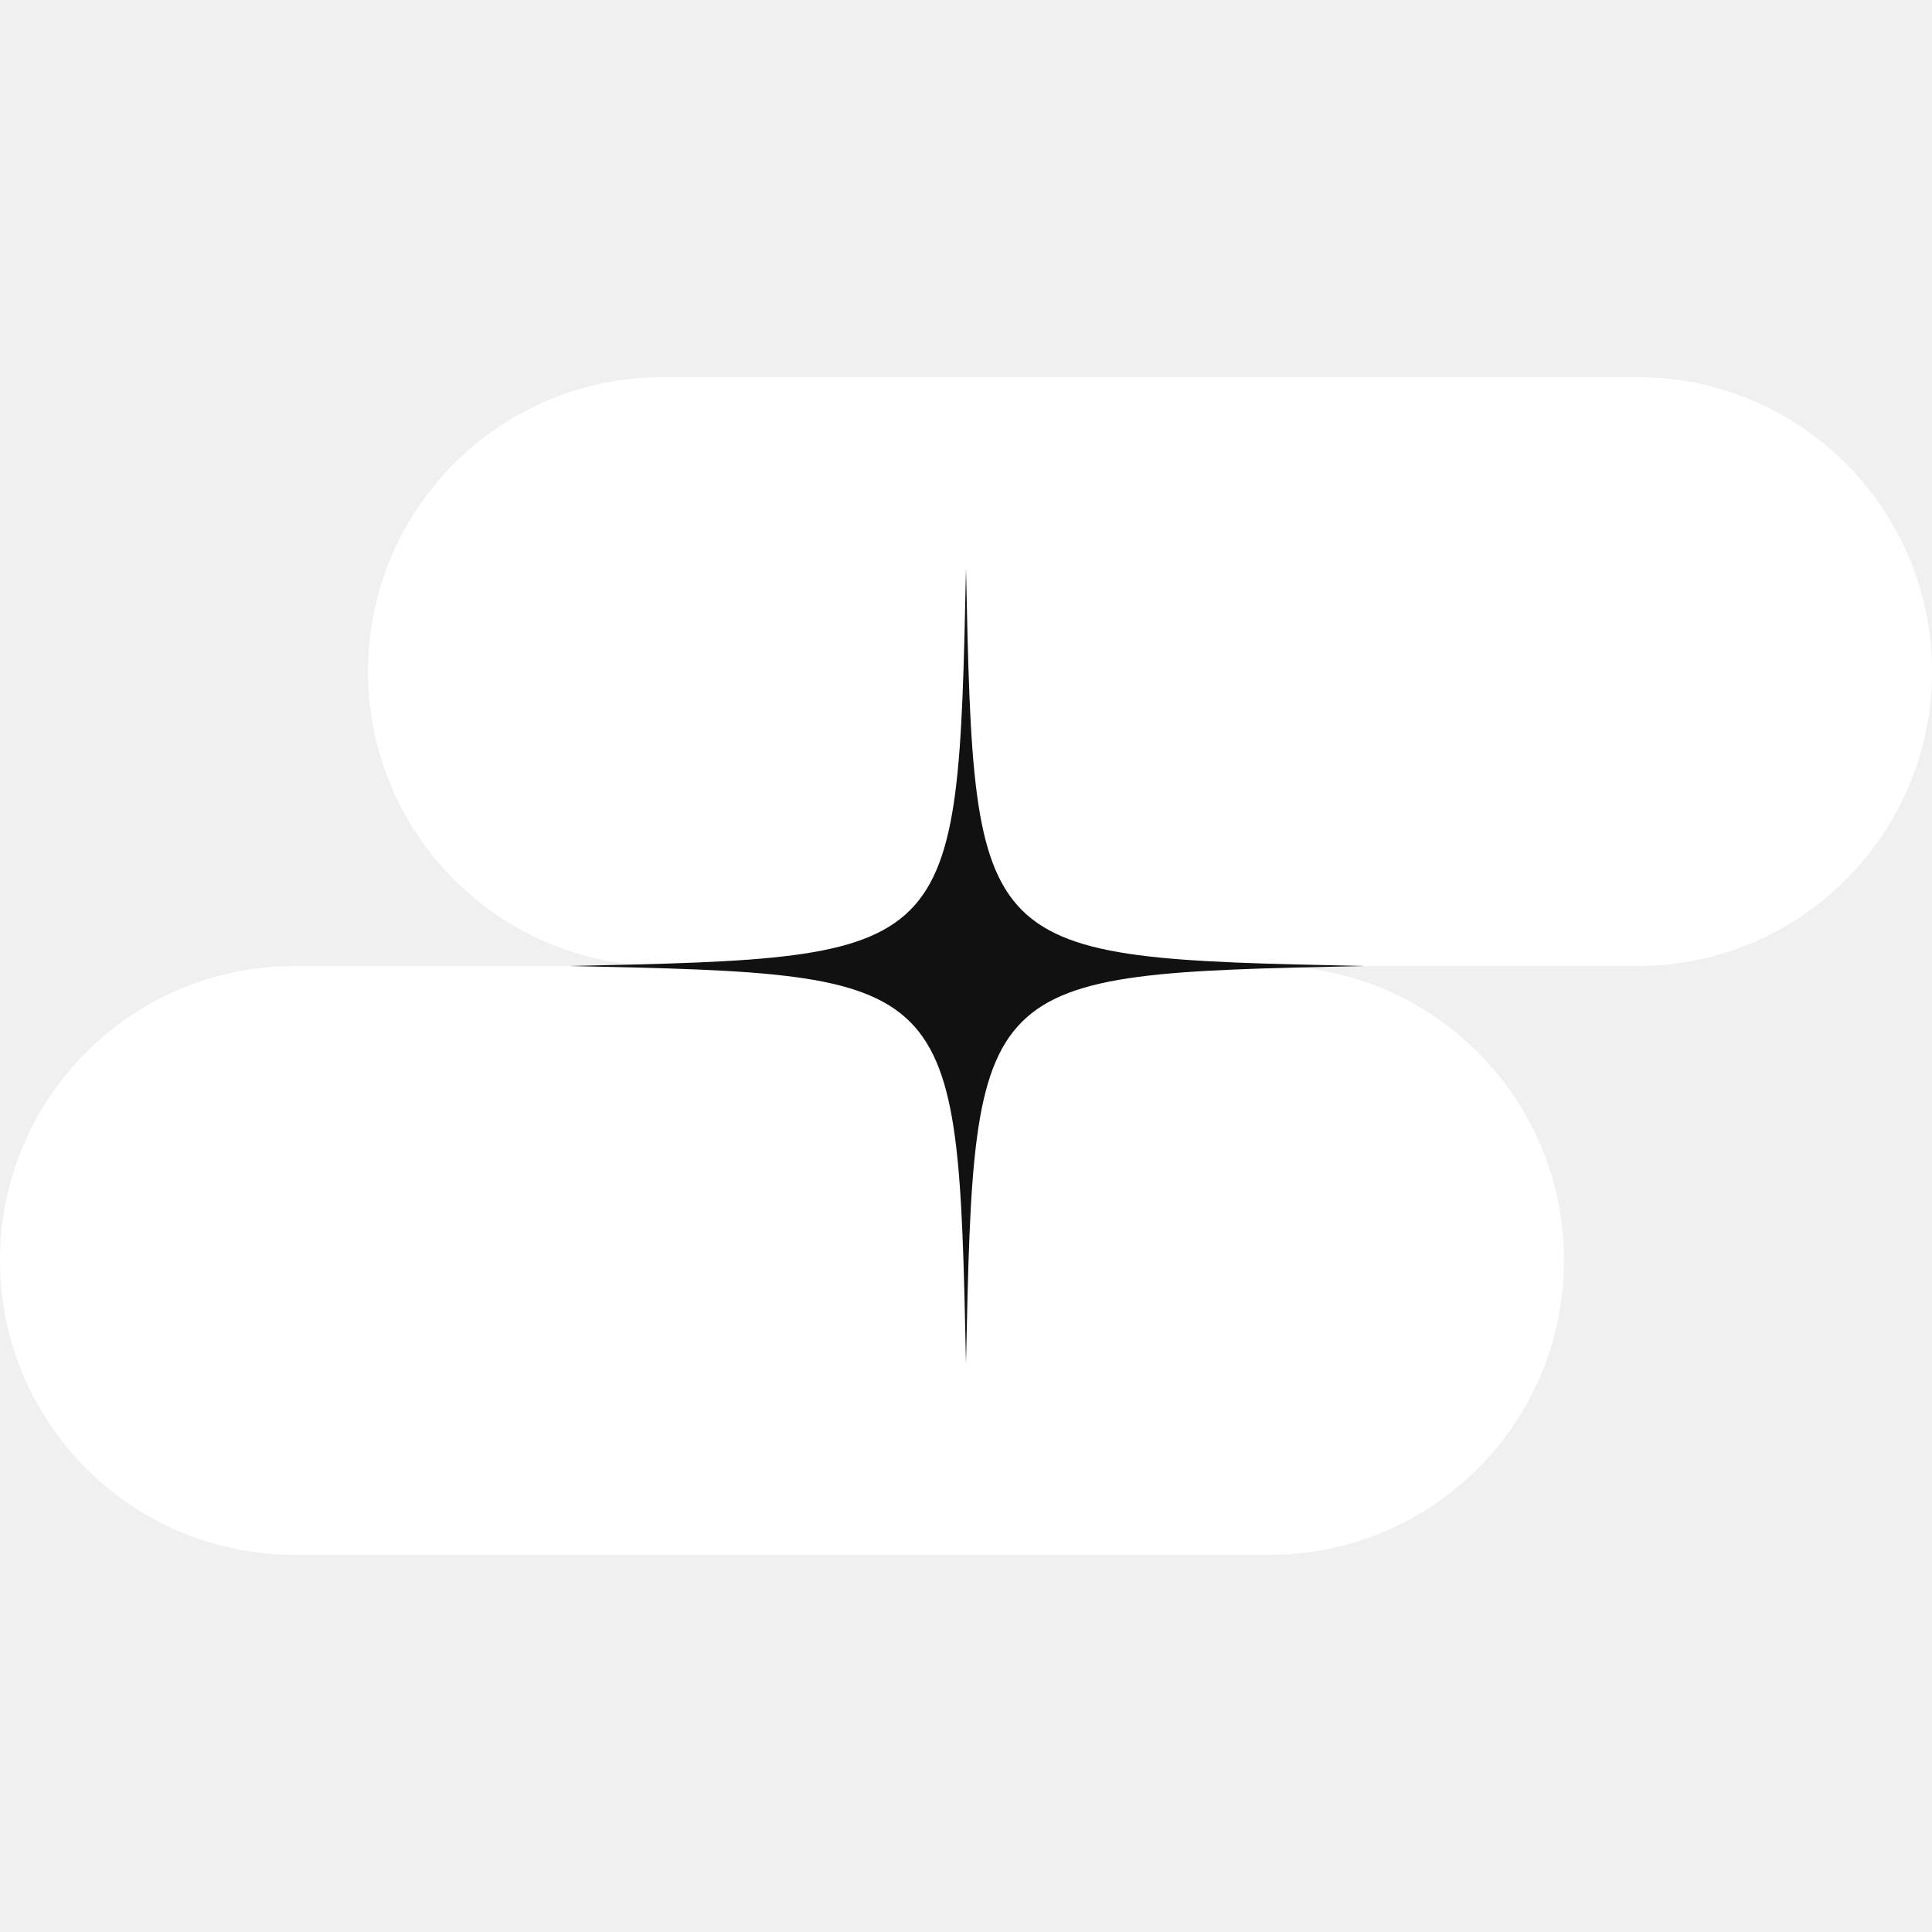
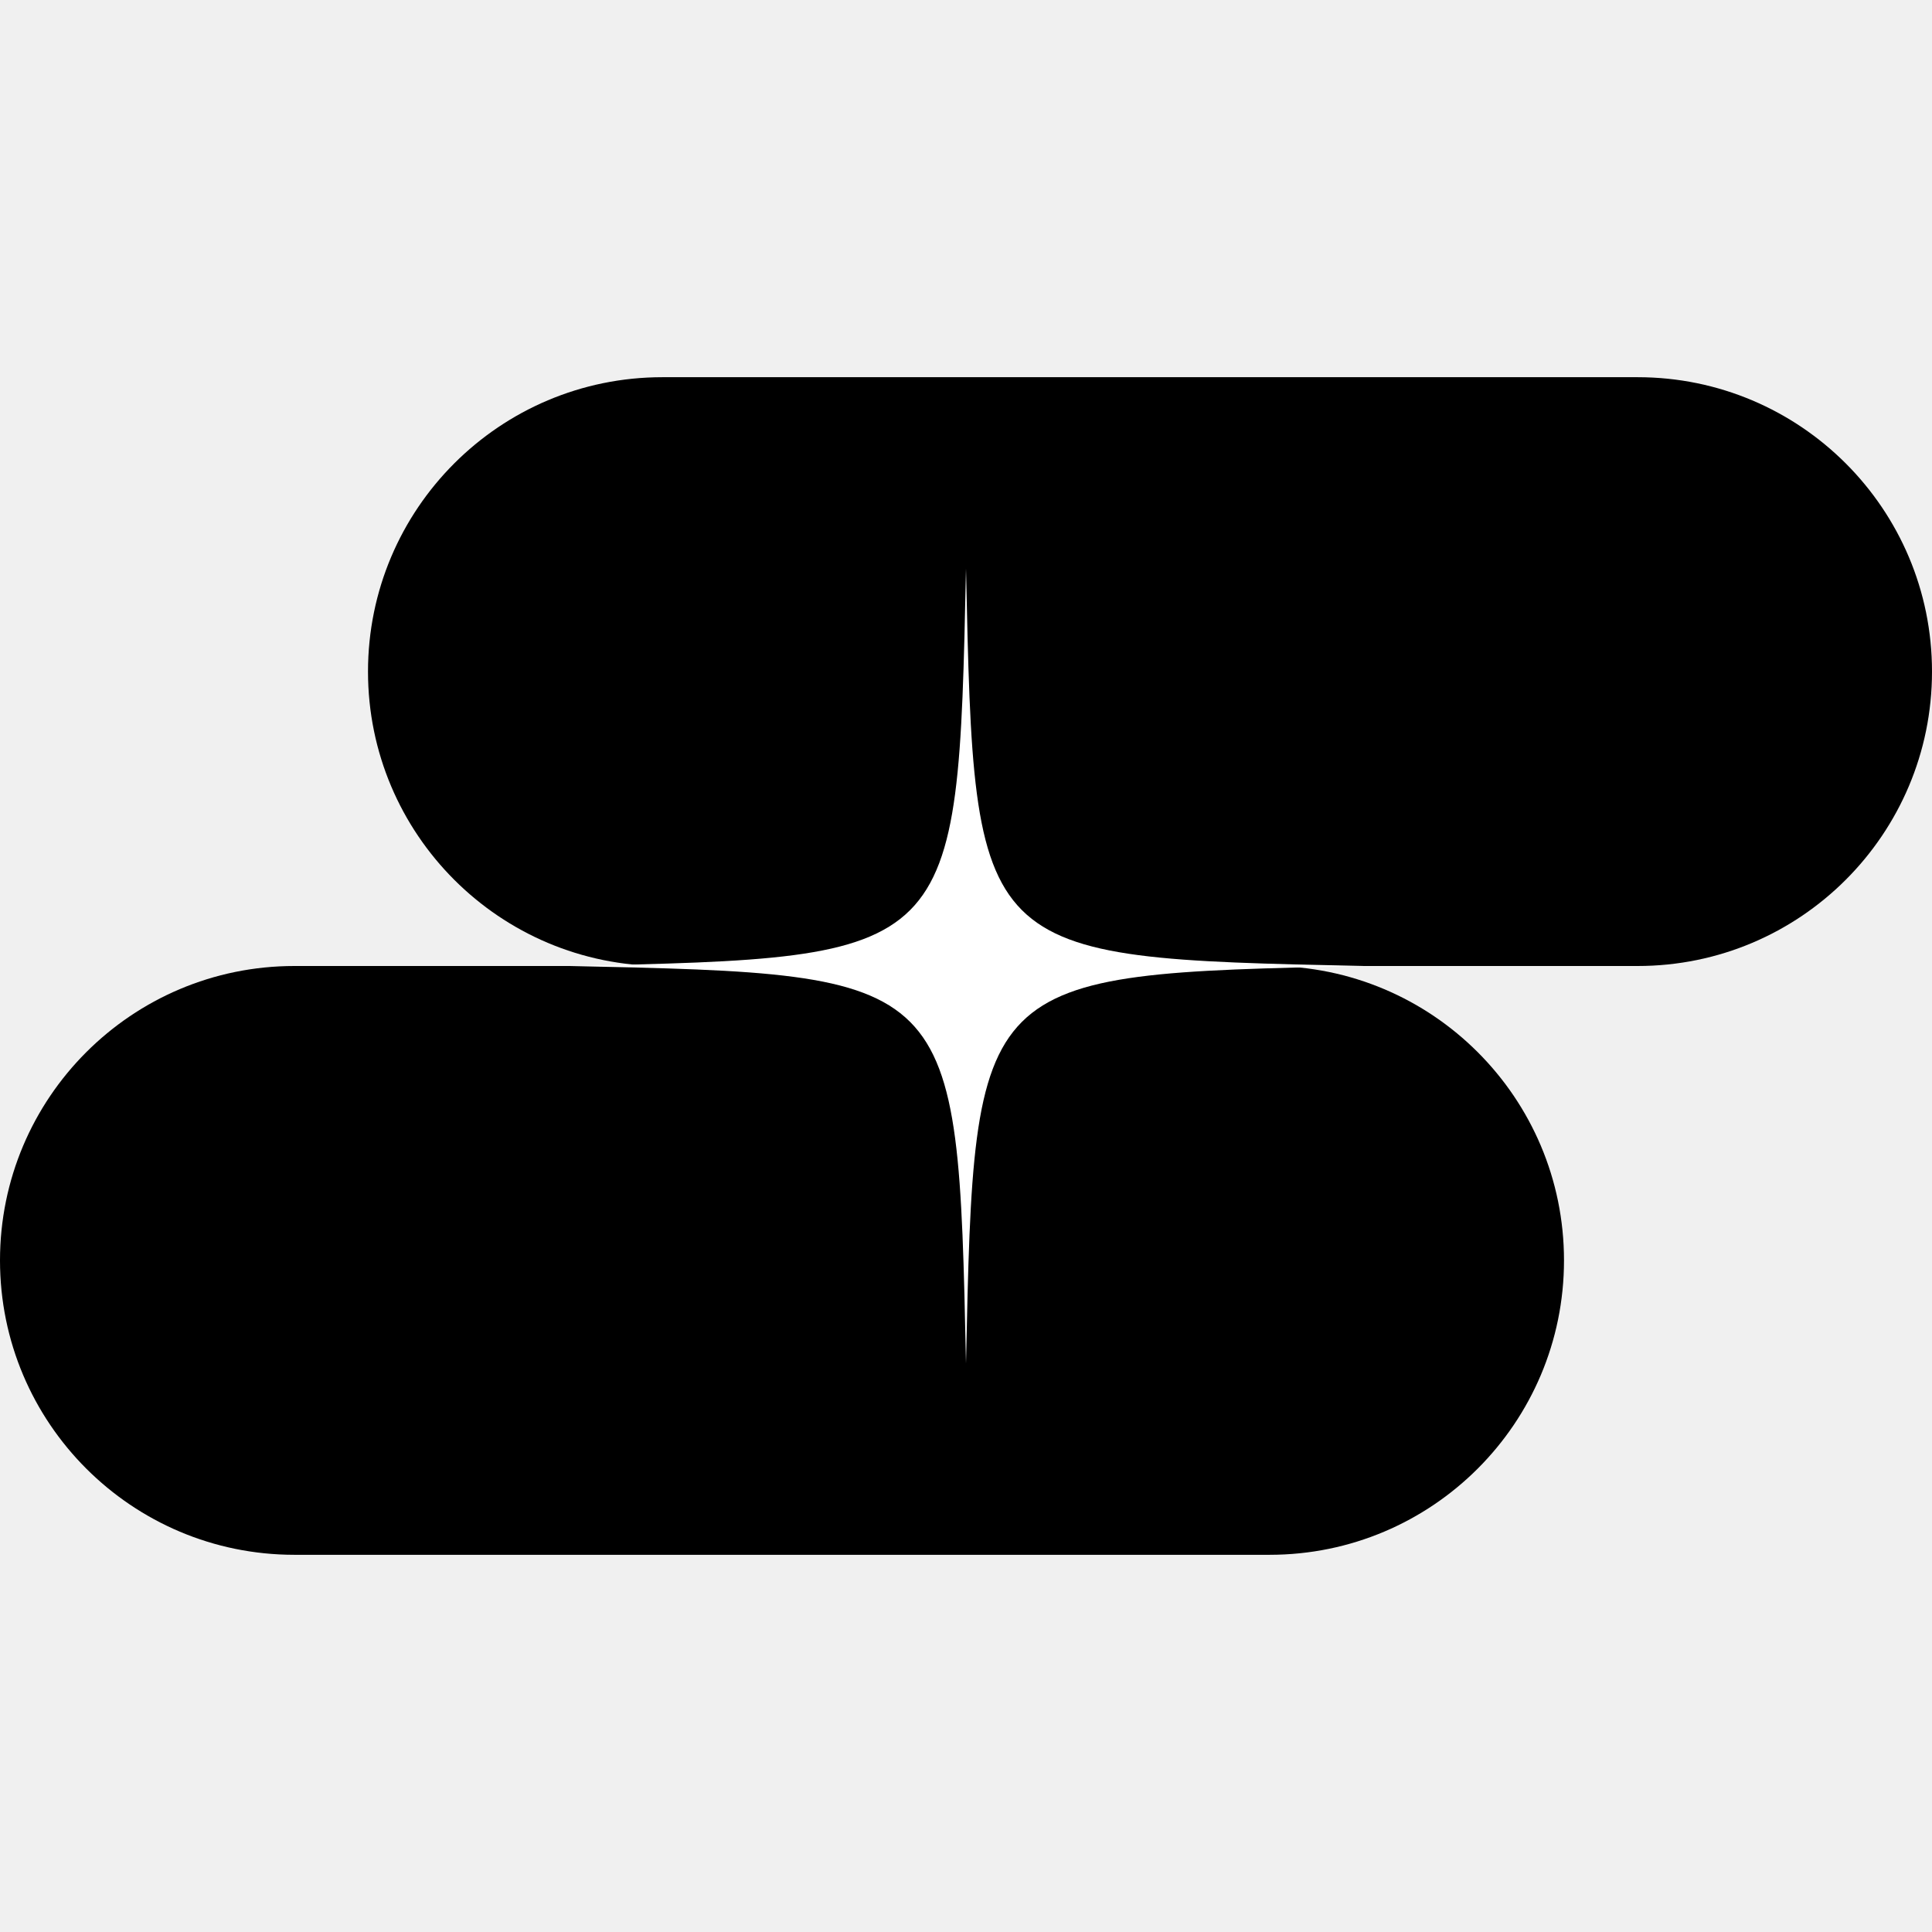
<svg xmlns="http://www.w3.org/2000/svg" viewBox="407 -5 210 210" width="256" height="256" fill="none" role="img" aria-label="Sudar">
  <g fill-rule="evenodd">
-     <g fill="#ffffff" transform="translate(407,100)">
+     <g fill="#000000" transform="translate(407,100)">
      <path d="M32,0 L138,0 C155.673,0 170,14.327 170,32 C170,49.673 155.673,64 138,64 L32,64 C14.327,64 0,49.673 0,32 C0,14.327 14.327,0 32,0" />
    </g>
-     <g fill="#ffffff" transform="translate(447,36)">
+     <g fill="#000000" transform="translate(447,36)">
      <path d="M32,0 L138,0 C155.673,0 170,14.327 170,32 C170,49.673 155.673,64 138,64 L32,64 C14.327,64 0,49.673 0,32 C0,14.327 14.327,0 32,0" />
    </g>
-     <g fill="#111111" transform="matrix(0.9,0,0,0.9,467,55)">
+     <g fill="#ffffff" transform="matrix(0.9,0,0,0.9,467,55)">
      <path fill-rule="nonzero" d="M50,2 C51,49 51,49 98,50 C51,51 51,51 50,98 C49,51 49,51 2,50 C49,49 49,49 50,2" />
    </g>
  </g>
</svg>
